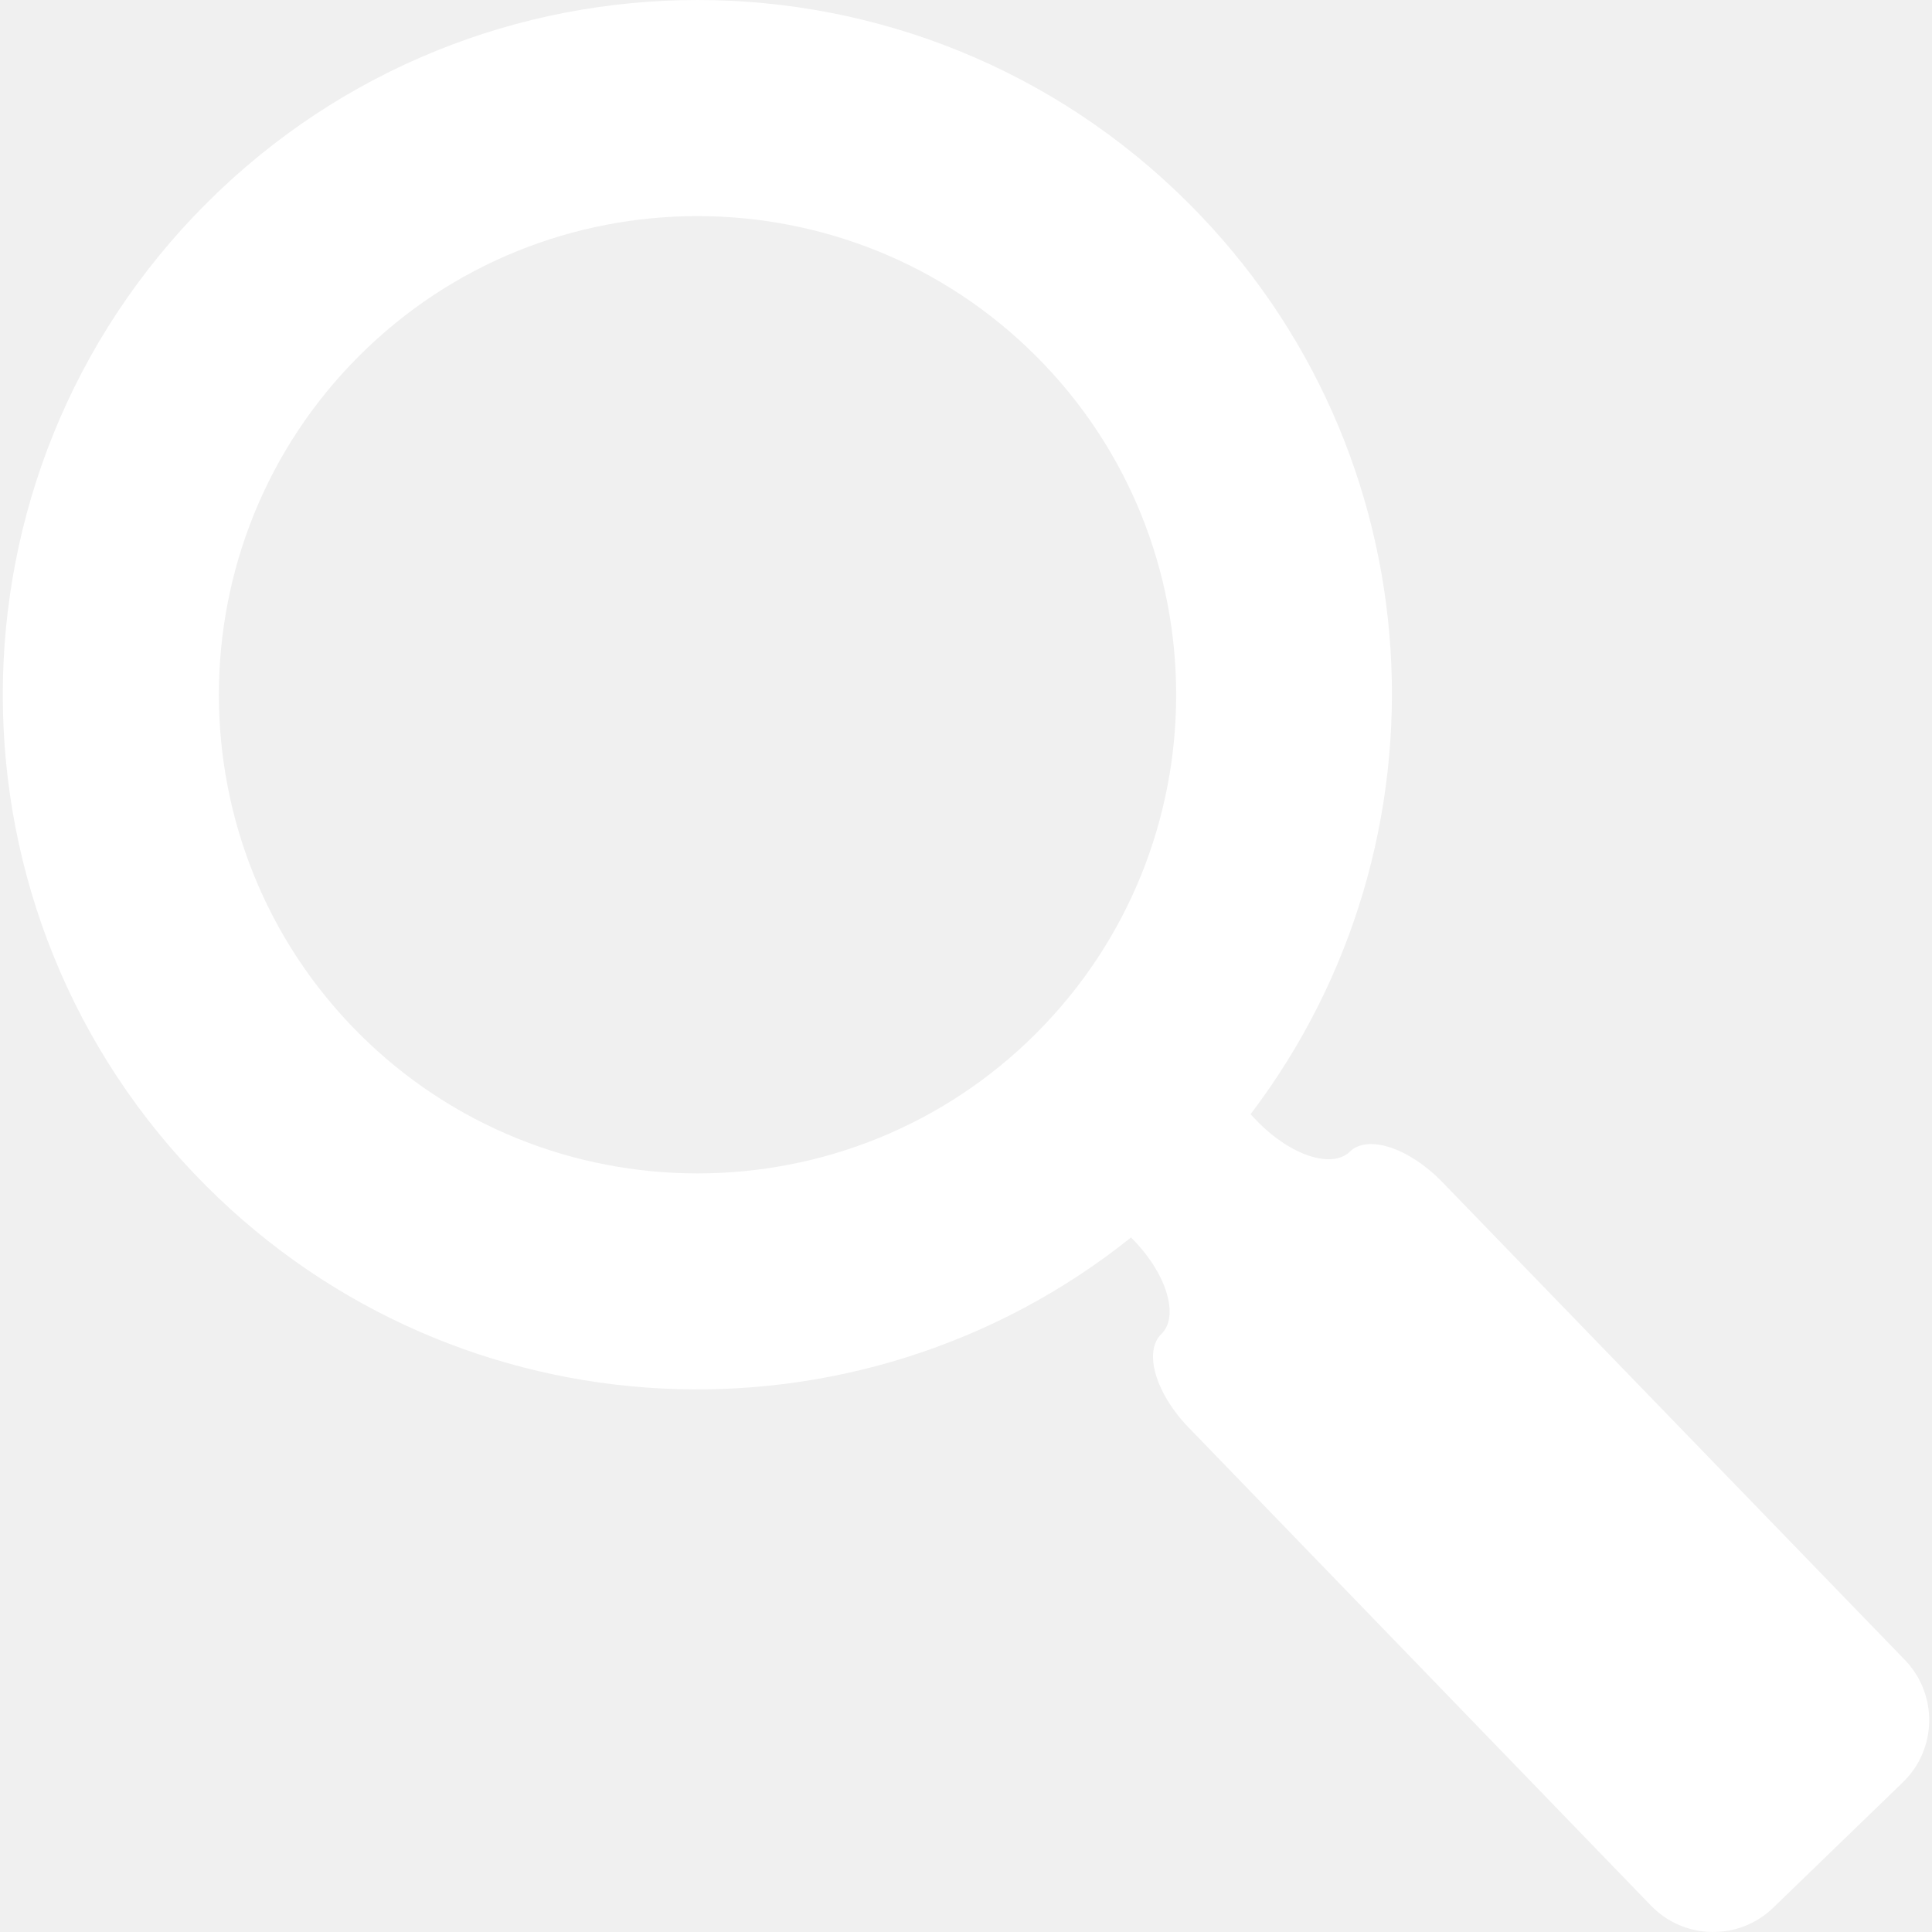
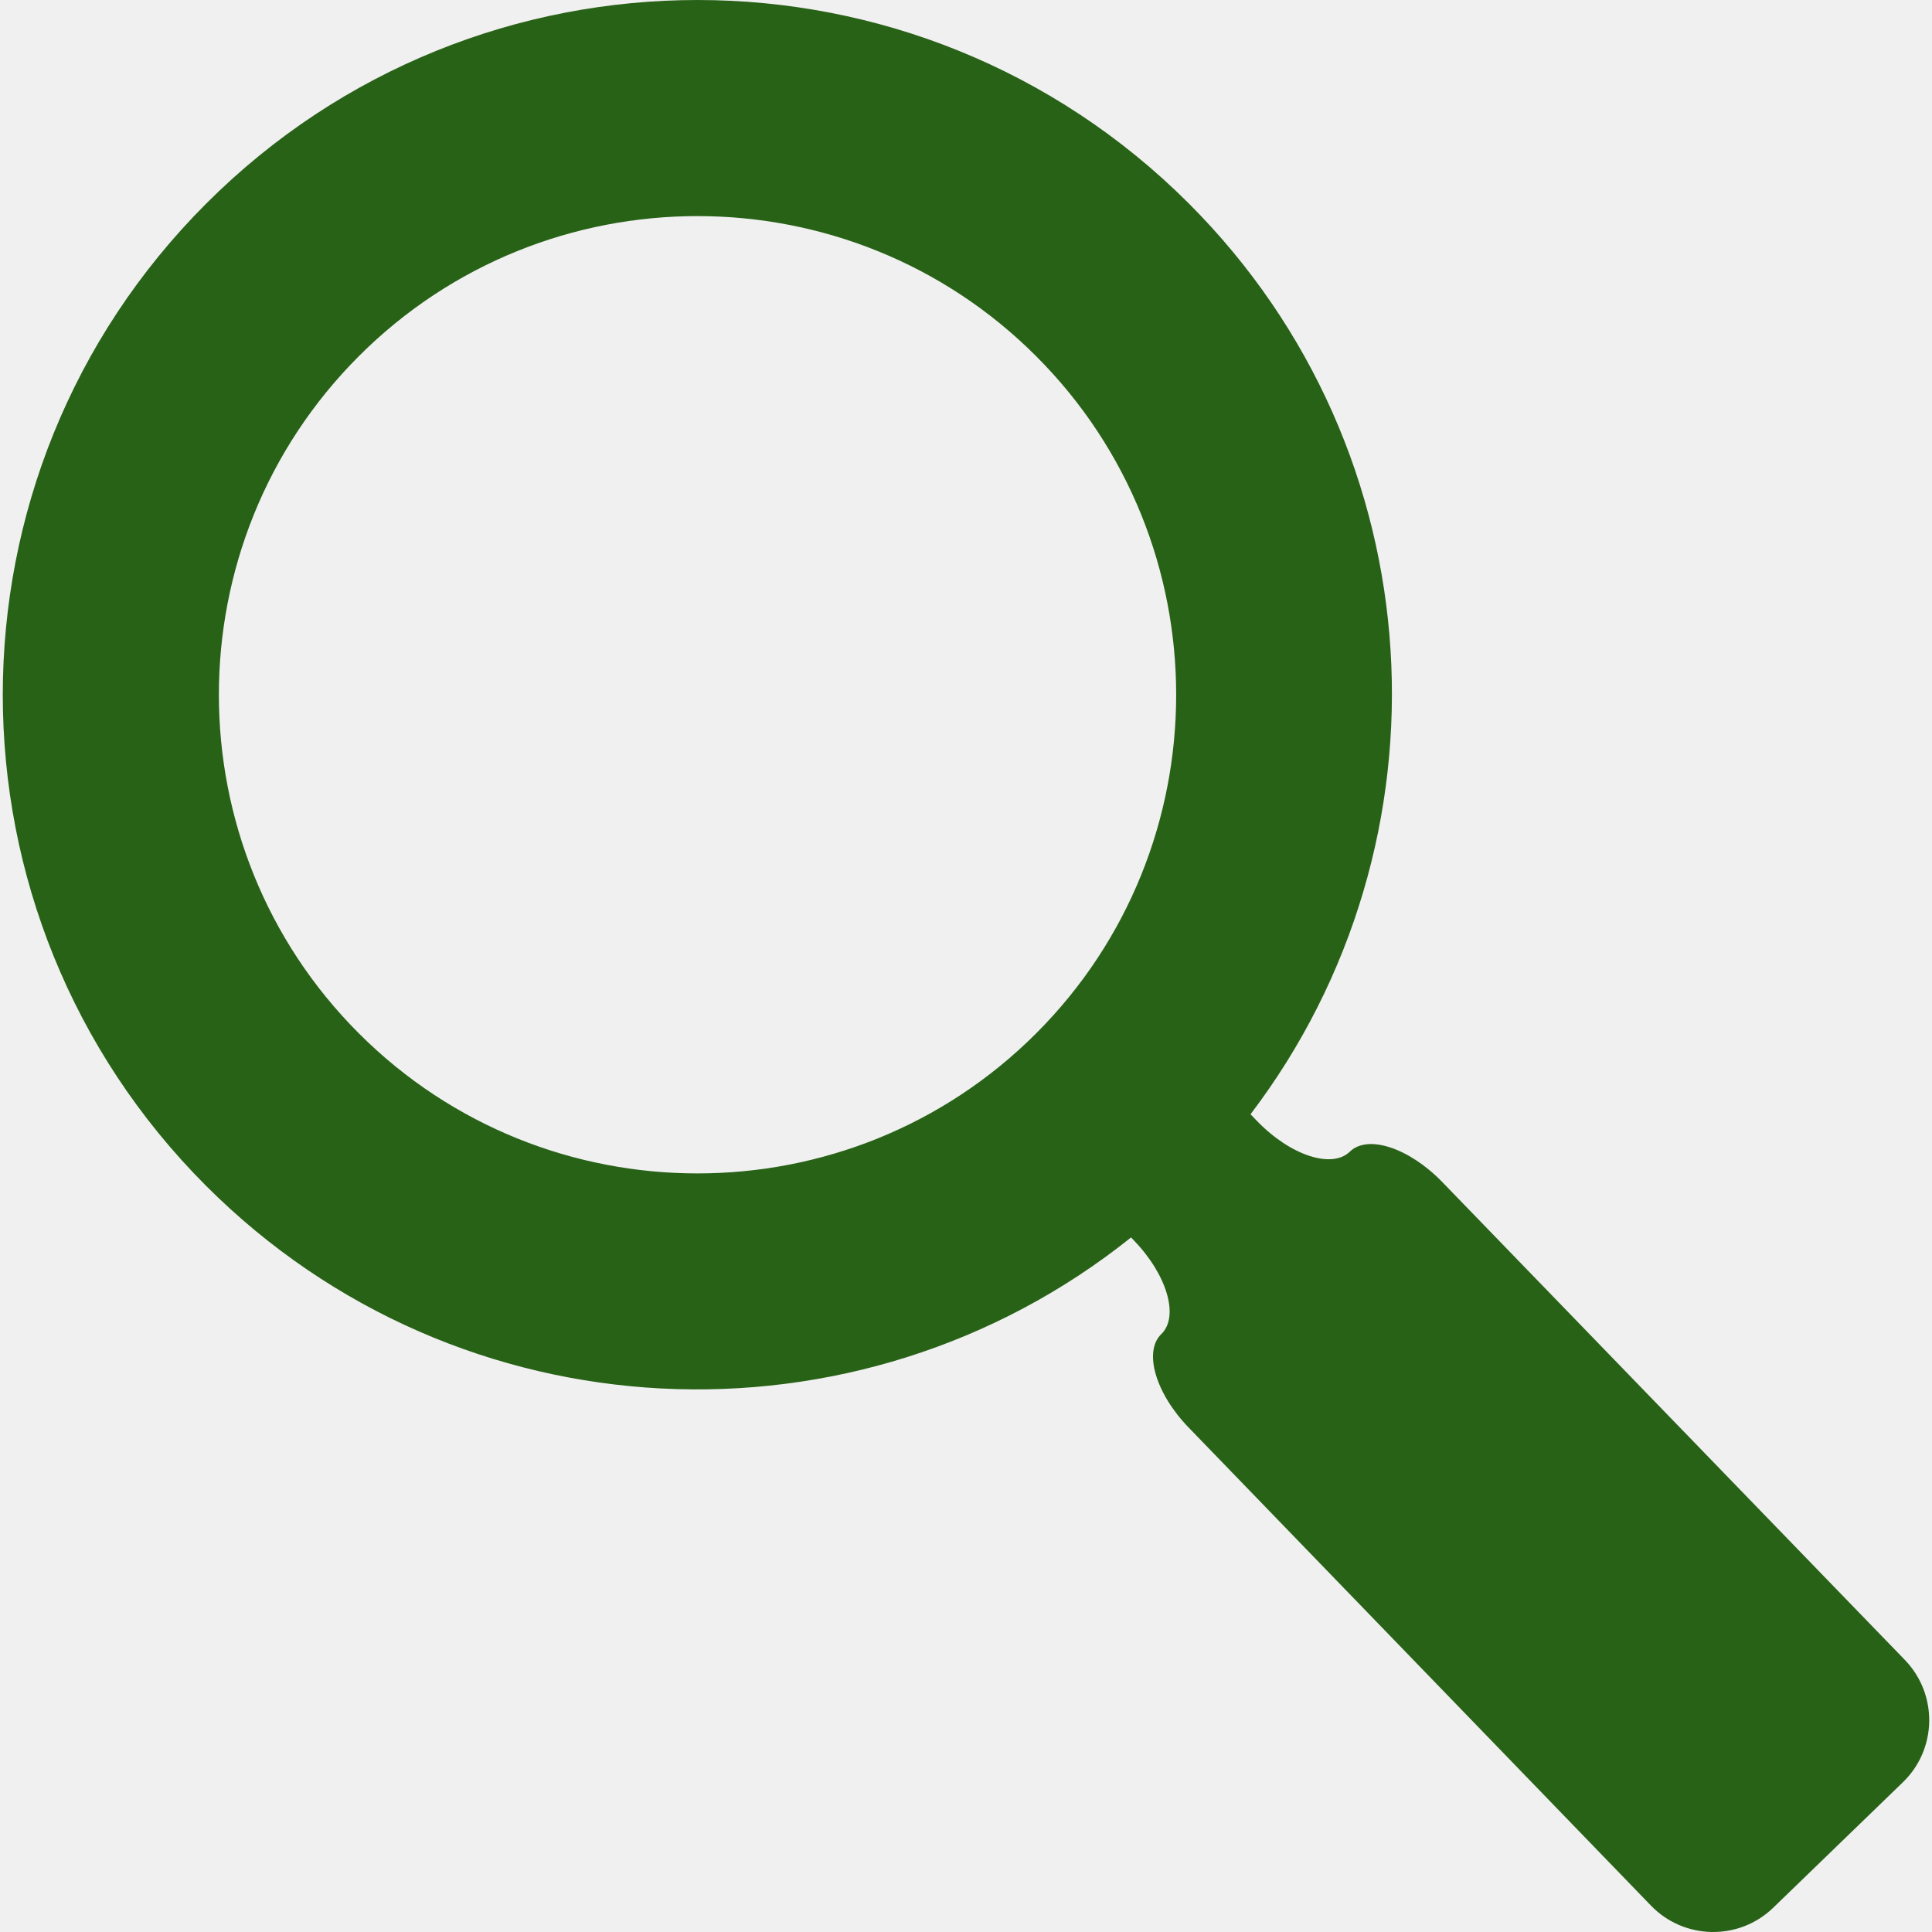
<svg xmlns="http://www.w3.org/2000/svg" version="1.1" width="512" height="512" x="0" y="0" viewBox="0 0 339.921 339.921" style="enable-background:new 0 0 512 512" xml:space="preserve" class="">
  <g>
-     <path d="m335.165 292.071-81.385-84.077c-5.836-6.032-13.13-8.447-16.29-5.363-3.171 3.062-10.47.653-16.306-5.379l-1.164-1.207c36.425-47.907 32.89-116.499-10.851-160.24-47.739-47.739-125.142-47.739-172.875 0-47.739 47.739-47.739 125.131 0 172.87 44.486 44.492 114.699 47.472 162.704 9.045l.511.533c5.825 6.032 7.995 13.402 4.814 16.469-3.166 3.068-1.012 10.443 4.83 16.464l81.341 84.11c5.836 6.016 15.452 6.195 21.49.354l22.828-22.088c6.015-5.827 6.178-15.437.353-21.491zM182.306 181.81c-32.852 32.857-86.312 32.857-119.159.011-32.852-32.852-32.847-86.318 0-119.164 32.847-32.852 86.307-32.847 119.148.005 32.857 32.847 32.857 86.302.011 119.148z" style="" fill="#ffffff" data-original="#010002" class="" opacity="1" />
+     <path d="m335.165 292.071-81.385-84.077c-5.836-6.032-13.13-8.447-16.29-5.363-3.171 3.062-10.47.653-16.306-5.379l-1.164-1.207c36.425-47.907 32.89-116.499-10.851-160.24-47.739-47.739-125.142-47.739-172.875 0-47.739 47.739-47.739 125.131 0 172.87 44.486 44.492 114.699 47.472 162.704 9.045l.511.533c5.825 6.032 7.995 13.402 4.814 16.469-3.166 3.068-1.012 10.443 4.83 16.464l81.341 84.11c5.836 6.016 15.452 6.195 21.49.354l22.828-22.088c6.015-5.827 6.178-15.437.353-21.491zM182.306 181.81c-32.852 32.857-86.312 32.857-119.159.011-32.852-32.852-32.847-86.318 0-119.164 32.847-32.852 86.307-32.847 119.148.005 32.857 32.847 32.857 86.302.011 119.148z" style="" fill="#286217" data-original="#010002" class="" opacity="1" />
  </g>
</svg>
